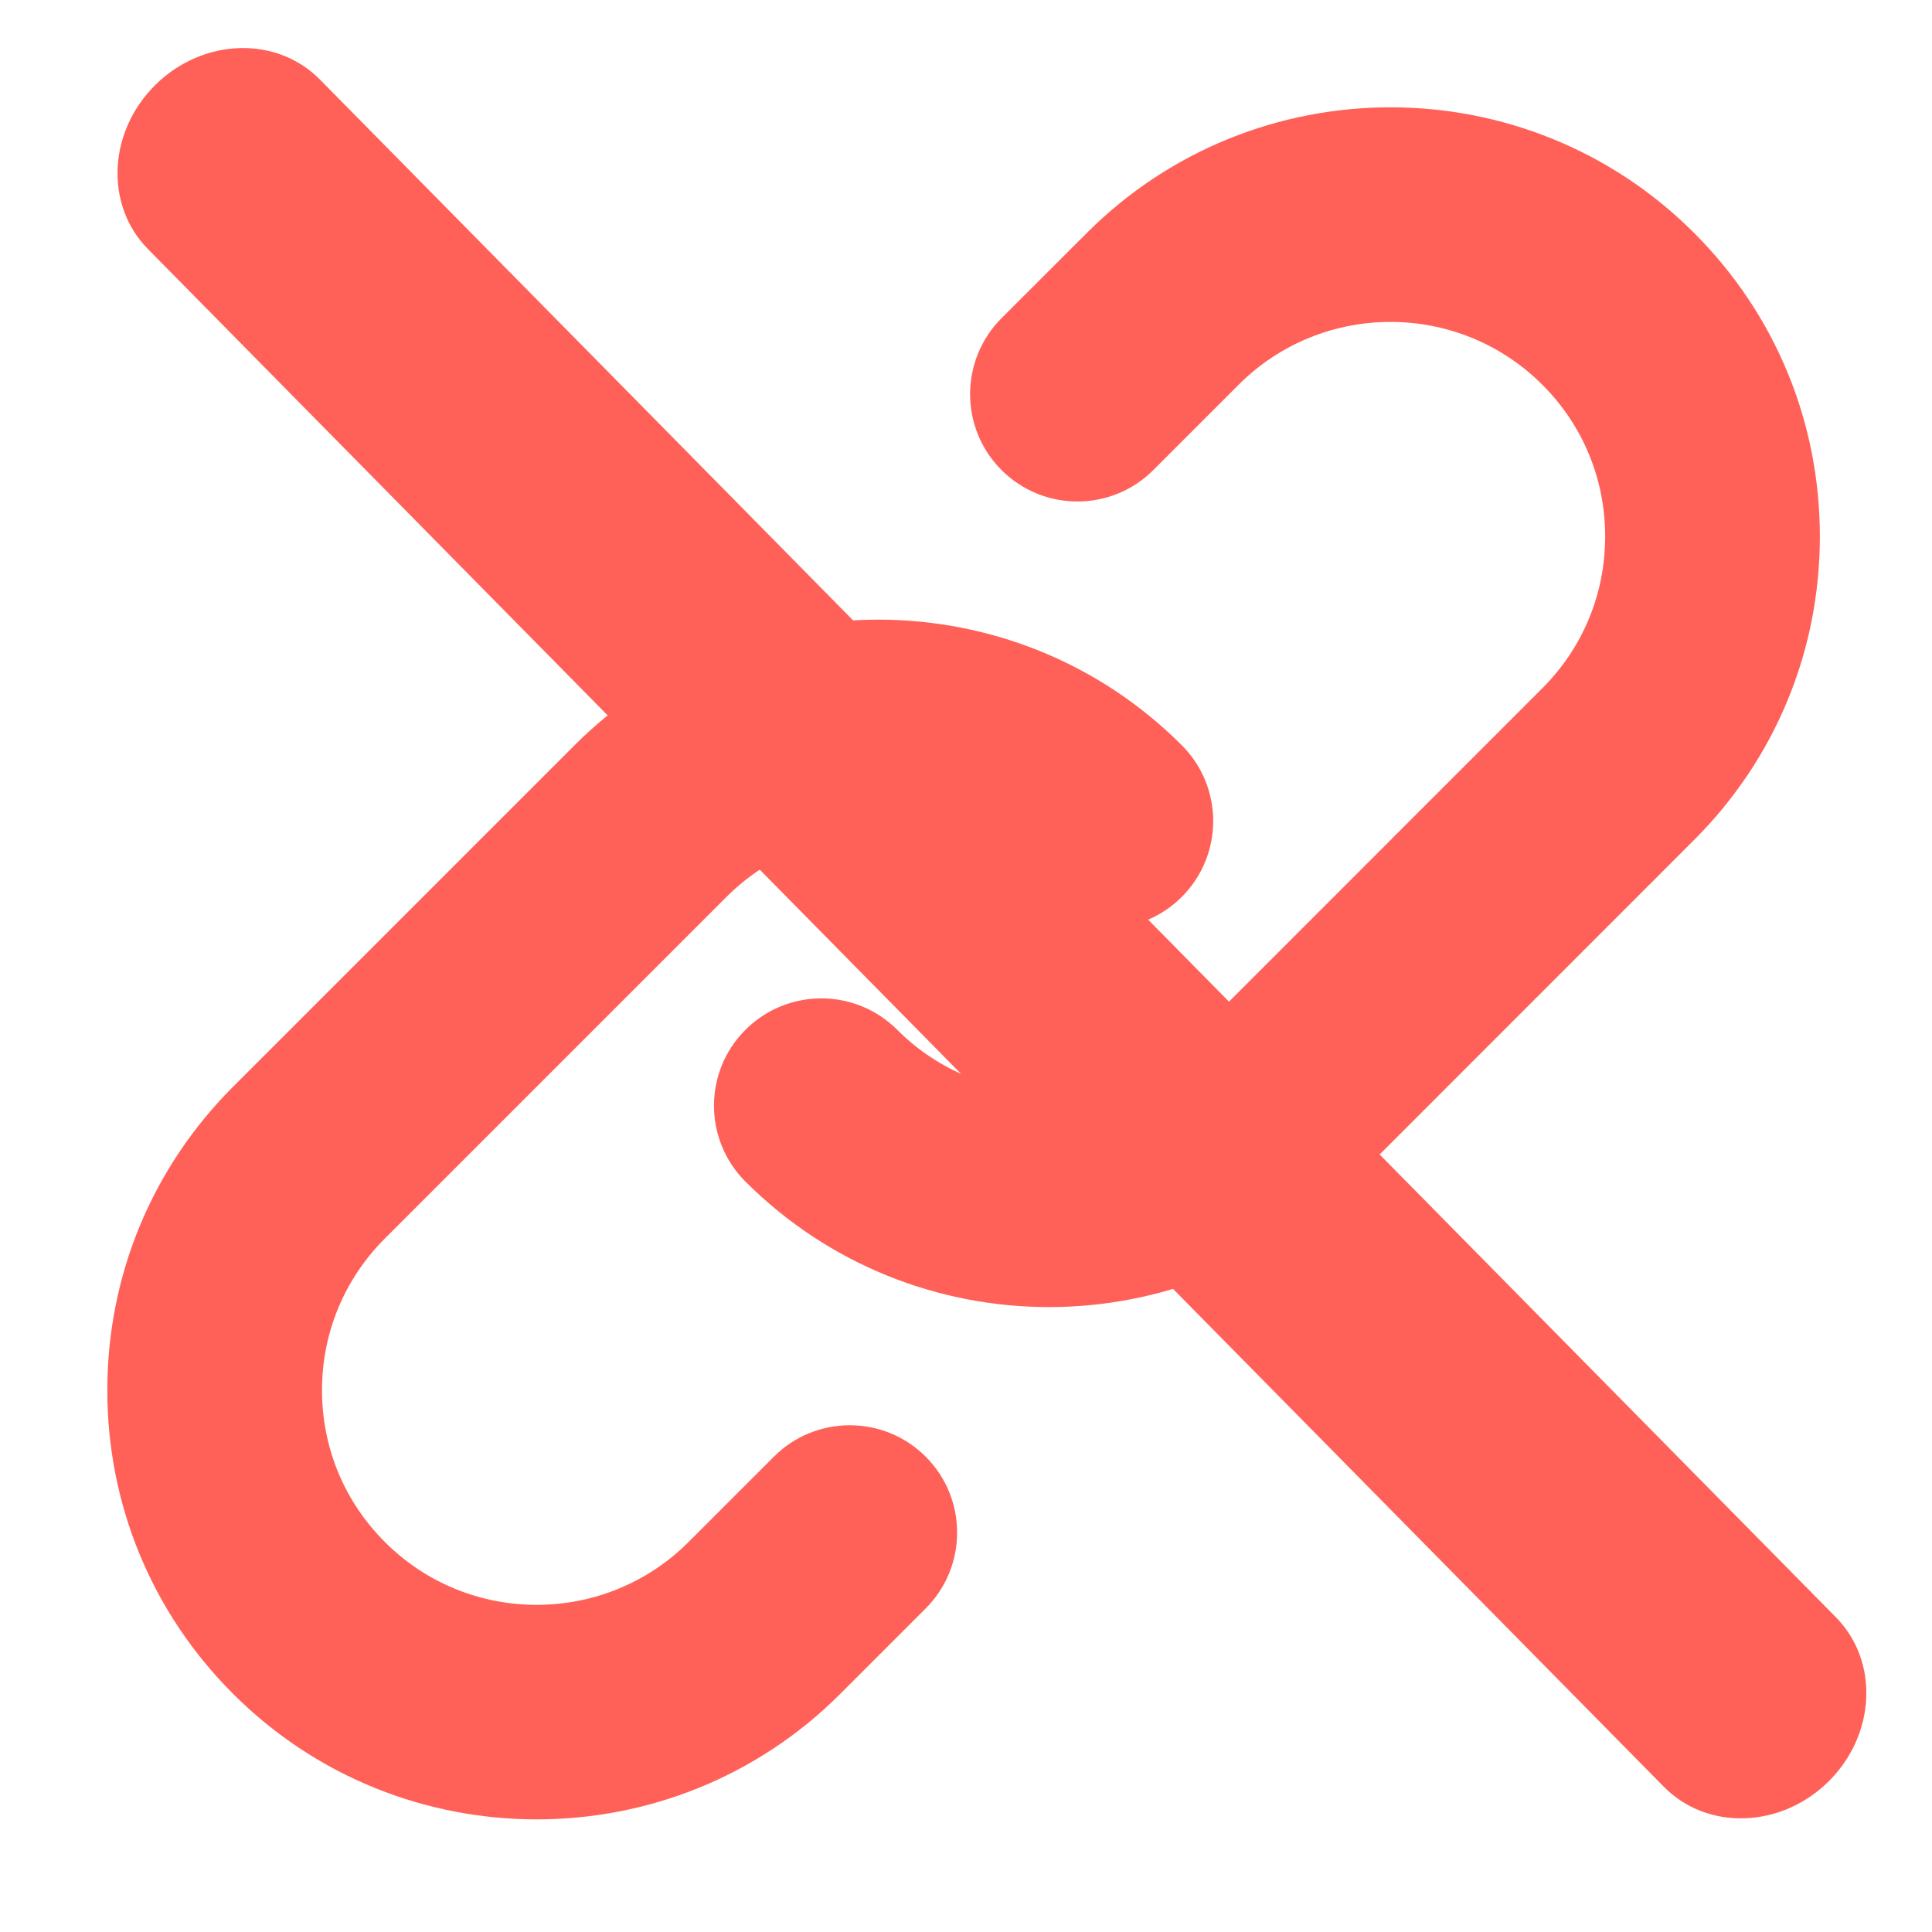
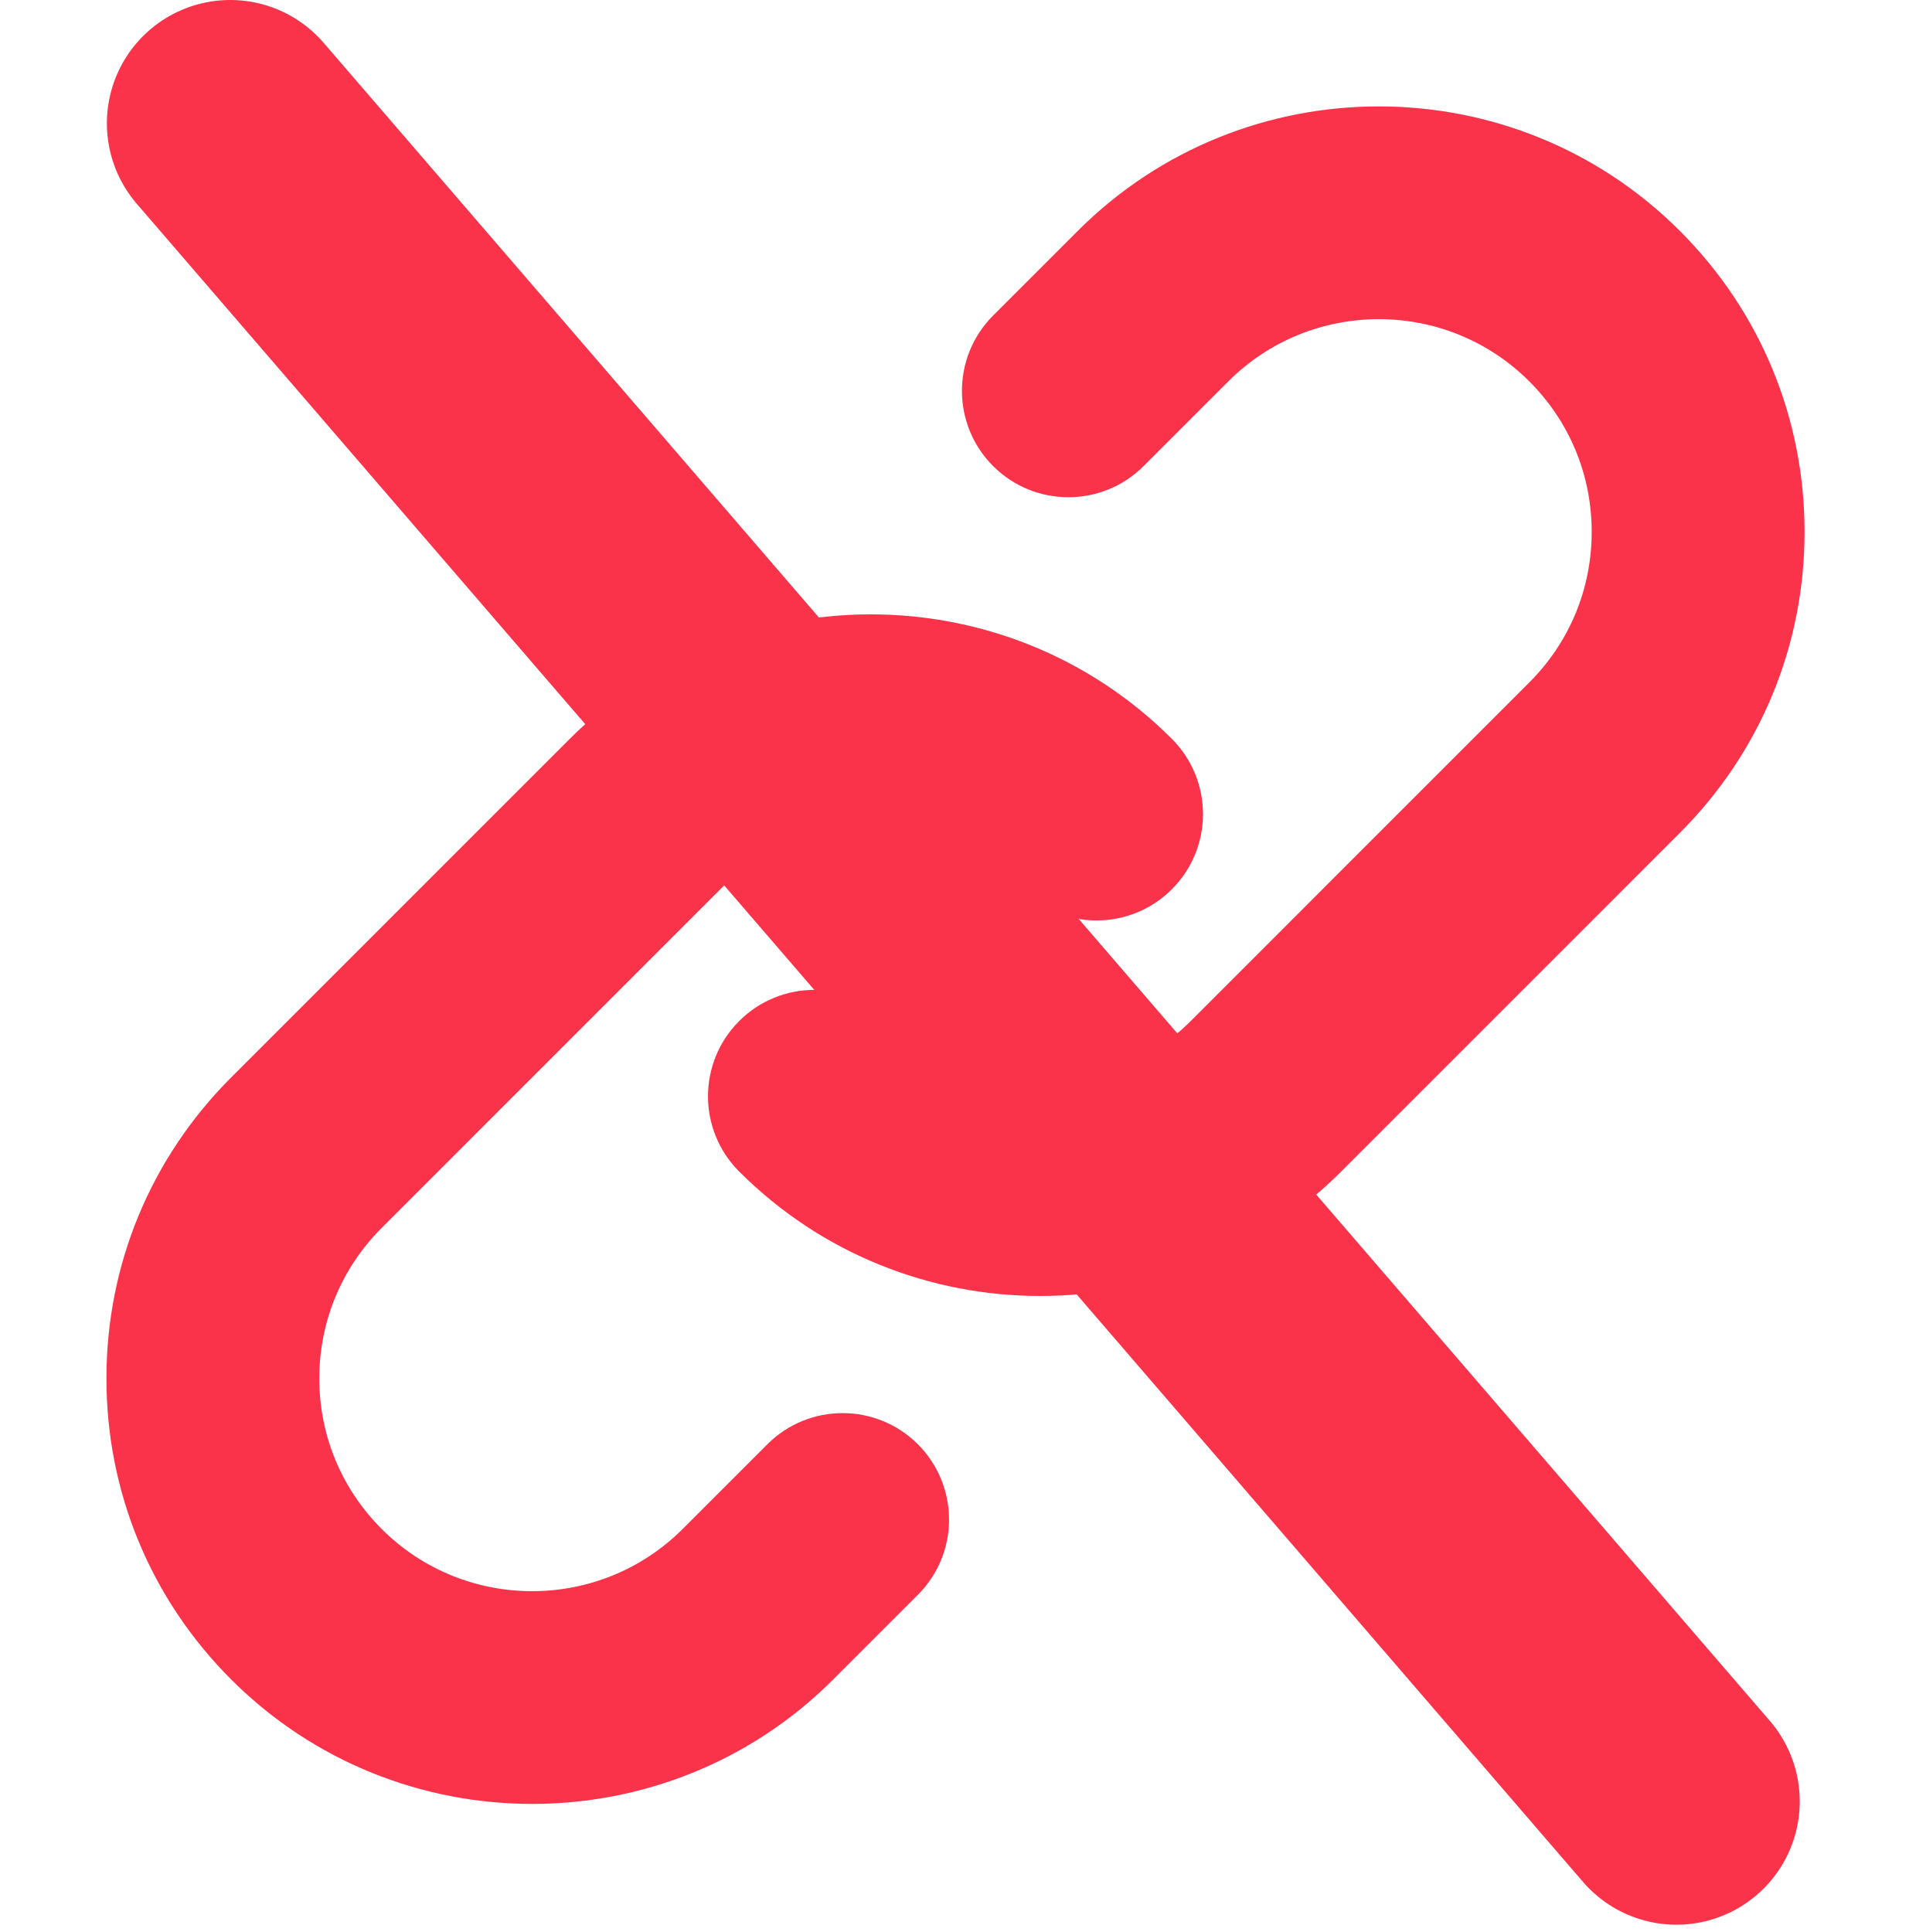
- <svg xmlns="http://www.w3.org/2000/svg" width="24" height="24" viewBox="0 0 24 24" fill="none">
-   <path d="M13.031 16.237C11.665 16.237 10.3 15.717 9.26 14.678C8.739 14.157 8.739 13.313 9.26 12.793C9.781 12.272 10.625 12.272 11.146 12.793C12.185 13.832 13.877 13.832 14.917 12.793L19.159 8.55C19.663 8.046 19.94 7.377 19.94 6.664C19.94 5.951 19.663 5.282 19.159 4.779C18.119 3.739 16.427 3.739 15.387 4.779L14.327 5.839C13.806 6.36 12.962 6.36 12.441 5.839C11.921 5.319 11.921 4.475 12.441 3.953L13.502 2.893C15.582 0.813 18.965 0.813 21.044 2.893C22.052 3.9 22.607 5.239 22.607 6.664C22.607 8.089 22.052 9.428 21.044 10.435L16.802 14.678C15.762 15.717 14.397 16.237 13.031 16.237ZM10.438 21.042L11.499 19.981C12.02 19.46 12.02 18.616 11.499 18.095C10.978 17.575 10.134 17.575 9.614 18.095L8.553 19.156C7.512 20.196 5.82 20.196 4.782 19.156C4.277 18.652 4 17.983 4 17.27C4 16.558 4.277 15.889 4.782 15.384L9.024 11.142C10.064 10.102 11.756 10.102 12.795 11.142C13.316 11.662 14.159 11.662 14.68 11.142C15.201 10.621 15.201 9.777 14.68 9.257C12.601 7.177 9.217 7.178 7.138 9.257L2.896 13.499C1.888 14.507 1.333 15.847 1.333 17.27C1.333 18.695 1.888 20.035 2.896 21.042C3.936 22.082 5.301 22.601 6.667 22.601C8.033 22.601 9.399 22.082 10.438 21.042Z" fill="#FF6159" />
-   <path d="M20.67 22.197L1.838 3.094C1.299 2.548 1.341 1.635 1.932 1.053C2.522 0.471 3.436 0.442 3.974 0.988L22.807 20.091C23.345 20.637 23.303 21.55 22.713 22.132C22.122 22.714 21.209 22.743 20.67 22.197Z" fill="#FF6159" />
+ <svg xmlns="http://www.w3.org/2000/svg" width="233" height="235" viewBox="0 0 233 235" fill="none">
+   <path d="M126.506 157.637C113.244 157.637 99.989 152.589 89.899 142.499C84.844 137.444 84.844 129.25 89.899 124.196C94.954 119.141 103.148 119.141 108.203 124.196C118.293 134.286 134.719 134.286 144.816 124.196L185.999 83.006C190.892 78.113 193.584 71.615 193.584 64.696C193.584 57.778 190.892 51.279 185.999 46.393C175.908 36.296 159.482 36.296 149.385 46.393L139.088 56.69C134.033 61.745 125.839 61.745 120.785 56.69C115.73 51.635 115.73 43.442 120.785 38.38L131.082 28.083C151.269 7.896 184.115 7.896 204.302 28.083C214.088 37.862 219.473 50.865 219.473 64.696C219.473 78.528 214.088 91.53 204.302 101.31L163.119 142.499C153.023 152.589 139.768 157.637 126.506 157.637ZM101.335 204.283L111.633 193.985C116.688 188.931 116.688 180.737 111.633 175.676C106.578 170.627 98.384 170.621 93.329 175.676L83.032 185.973C72.929 196.07 56.502 196.07 46.419 185.973C41.526 181.086 38.833 174.582 38.833 167.669C38.833 160.757 41.526 154.253 46.419 149.36L87.601 108.17C97.705 98.074 114.131 98.08 124.215 108.17C129.27 113.225 137.463 113.225 142.518 108.17C147.573 103.115 147.573 94.922 142.518 89.867C122.331 69.68 89.485 69.686 69.298 89.867L28.115 131.056C18.329 140.836 12.944 153.845 12.944 167.669C12.944 181.494 18.329 194.503 28.115 204.283C38.212 214.379 51.461 219.421 64.722 219.421C77.984 219.421 91.245 214.379 101.335 204.283Z" fill="#FA334B" />
+   <path d="M28 15L203.888 219.113" stroke="#FA334B" stroke-width="30" stroke-linecap="round" />
</svg>
